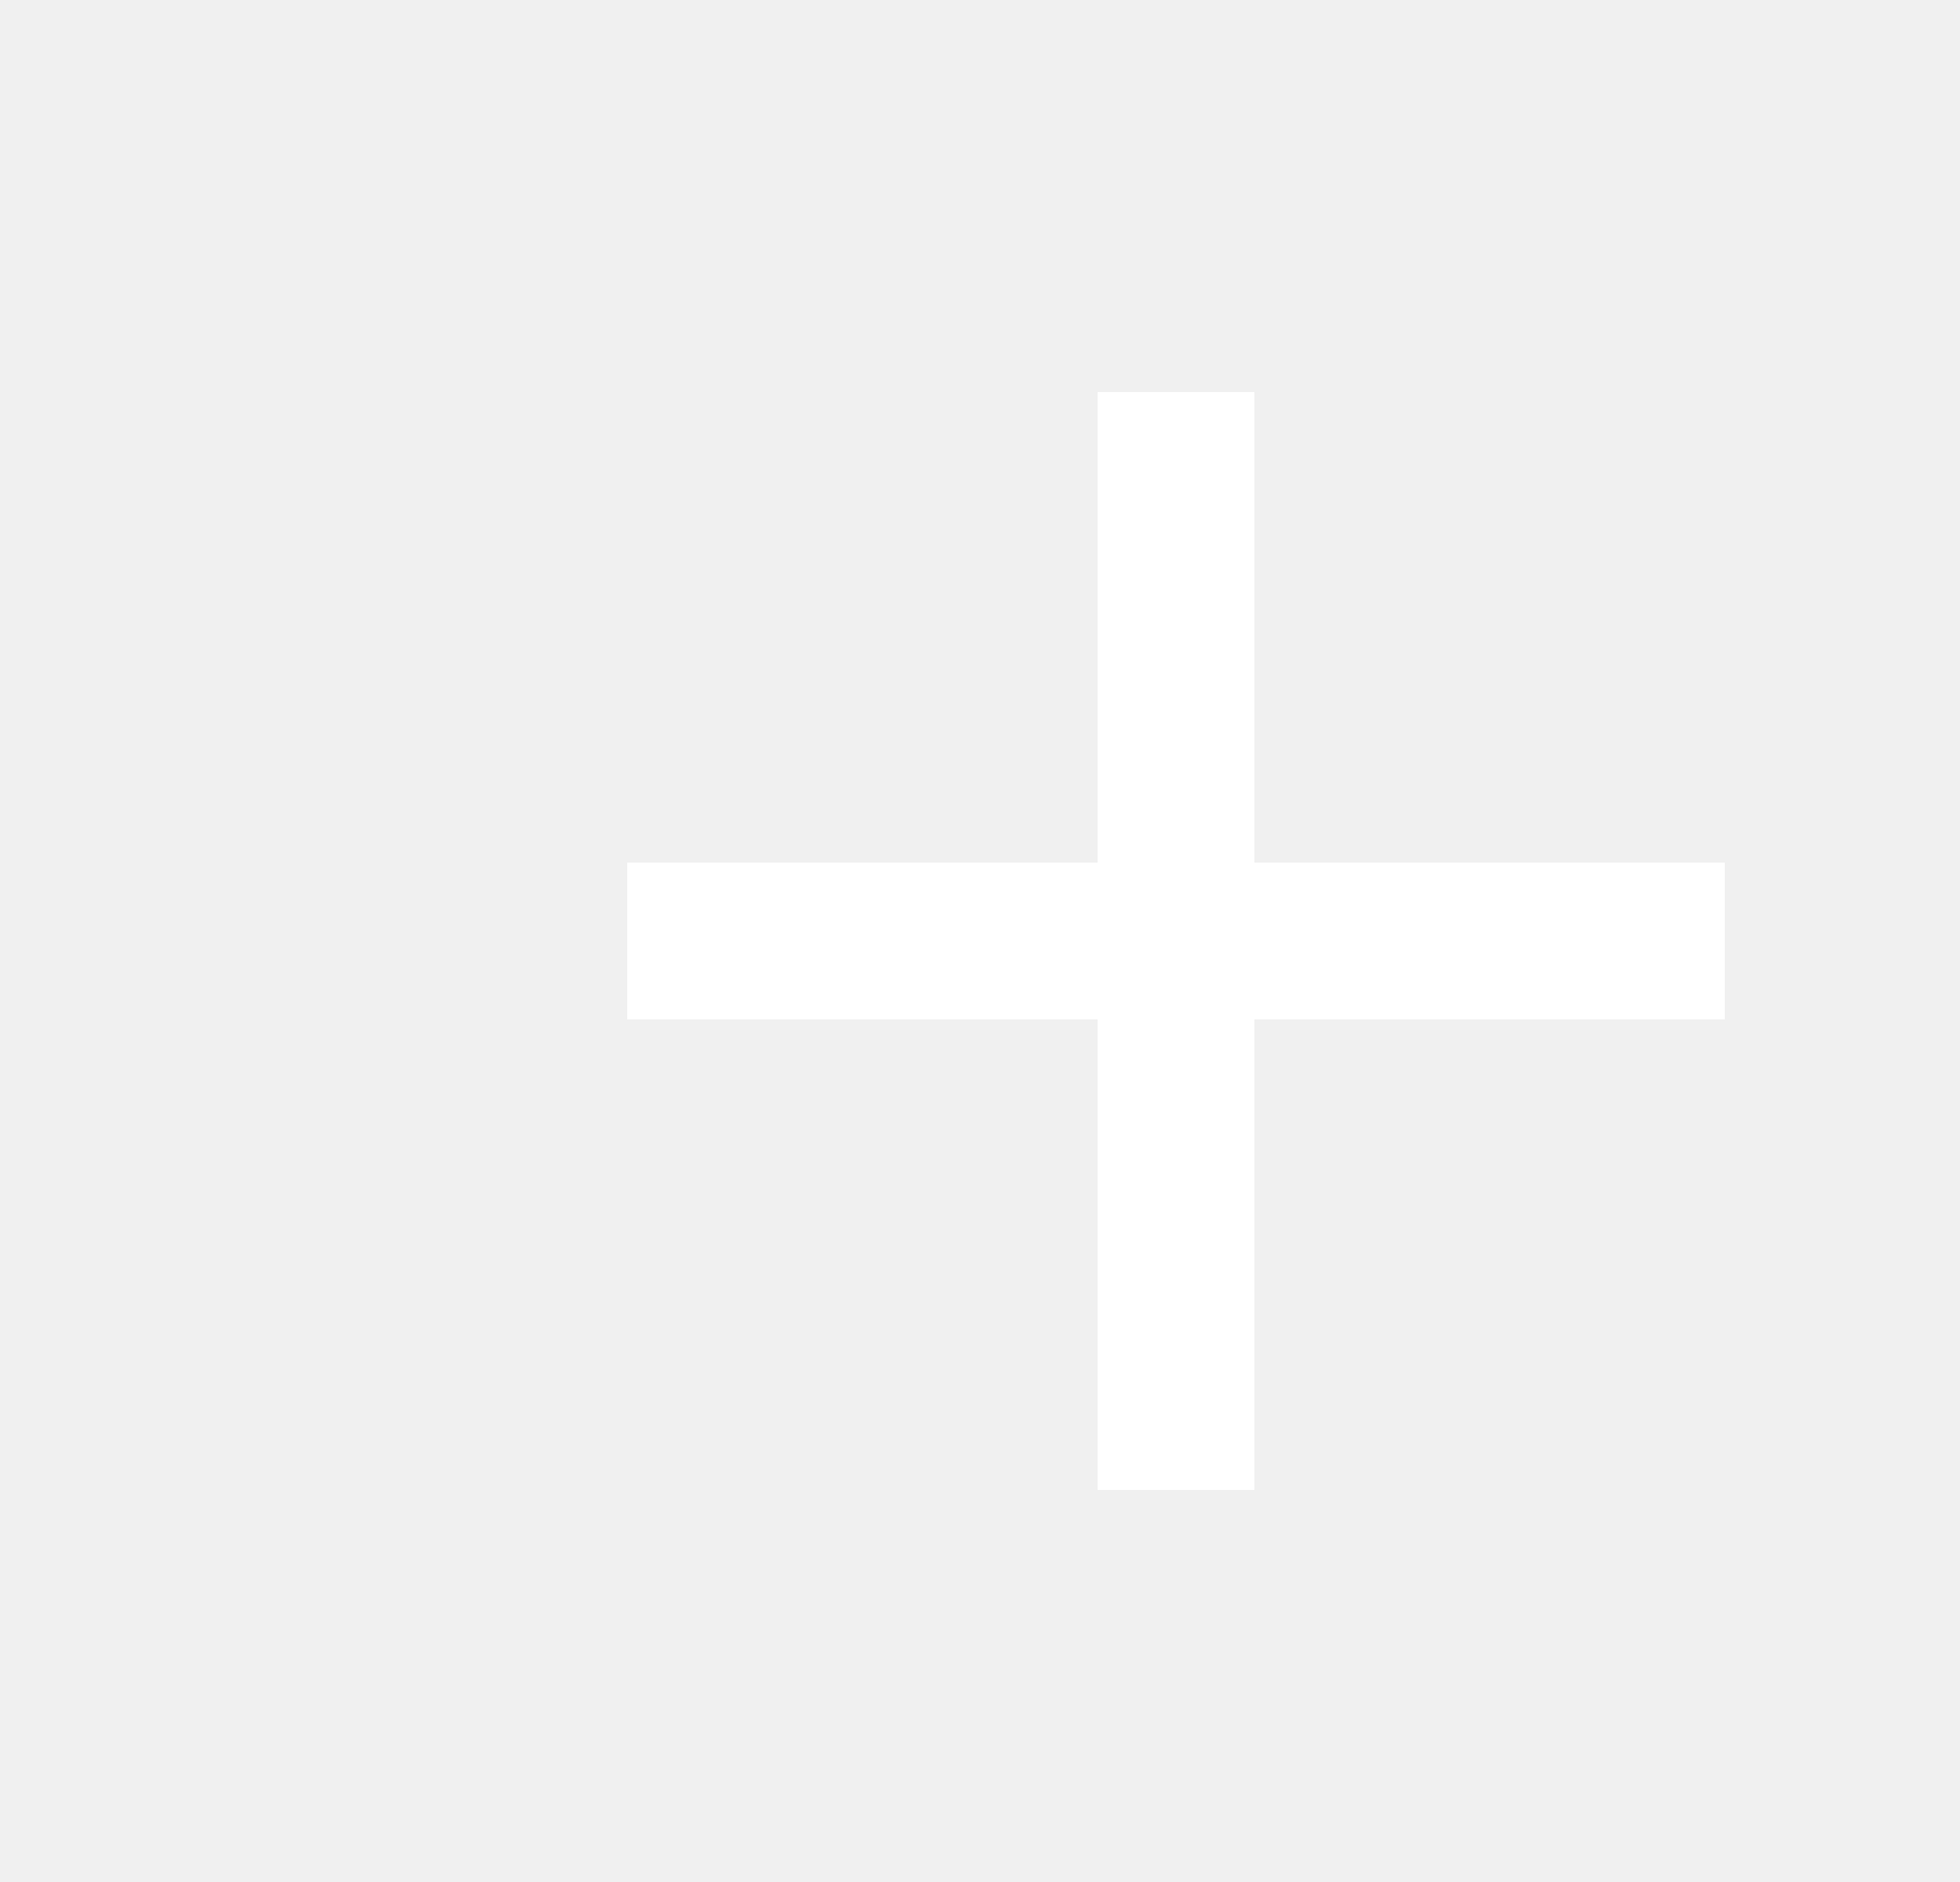
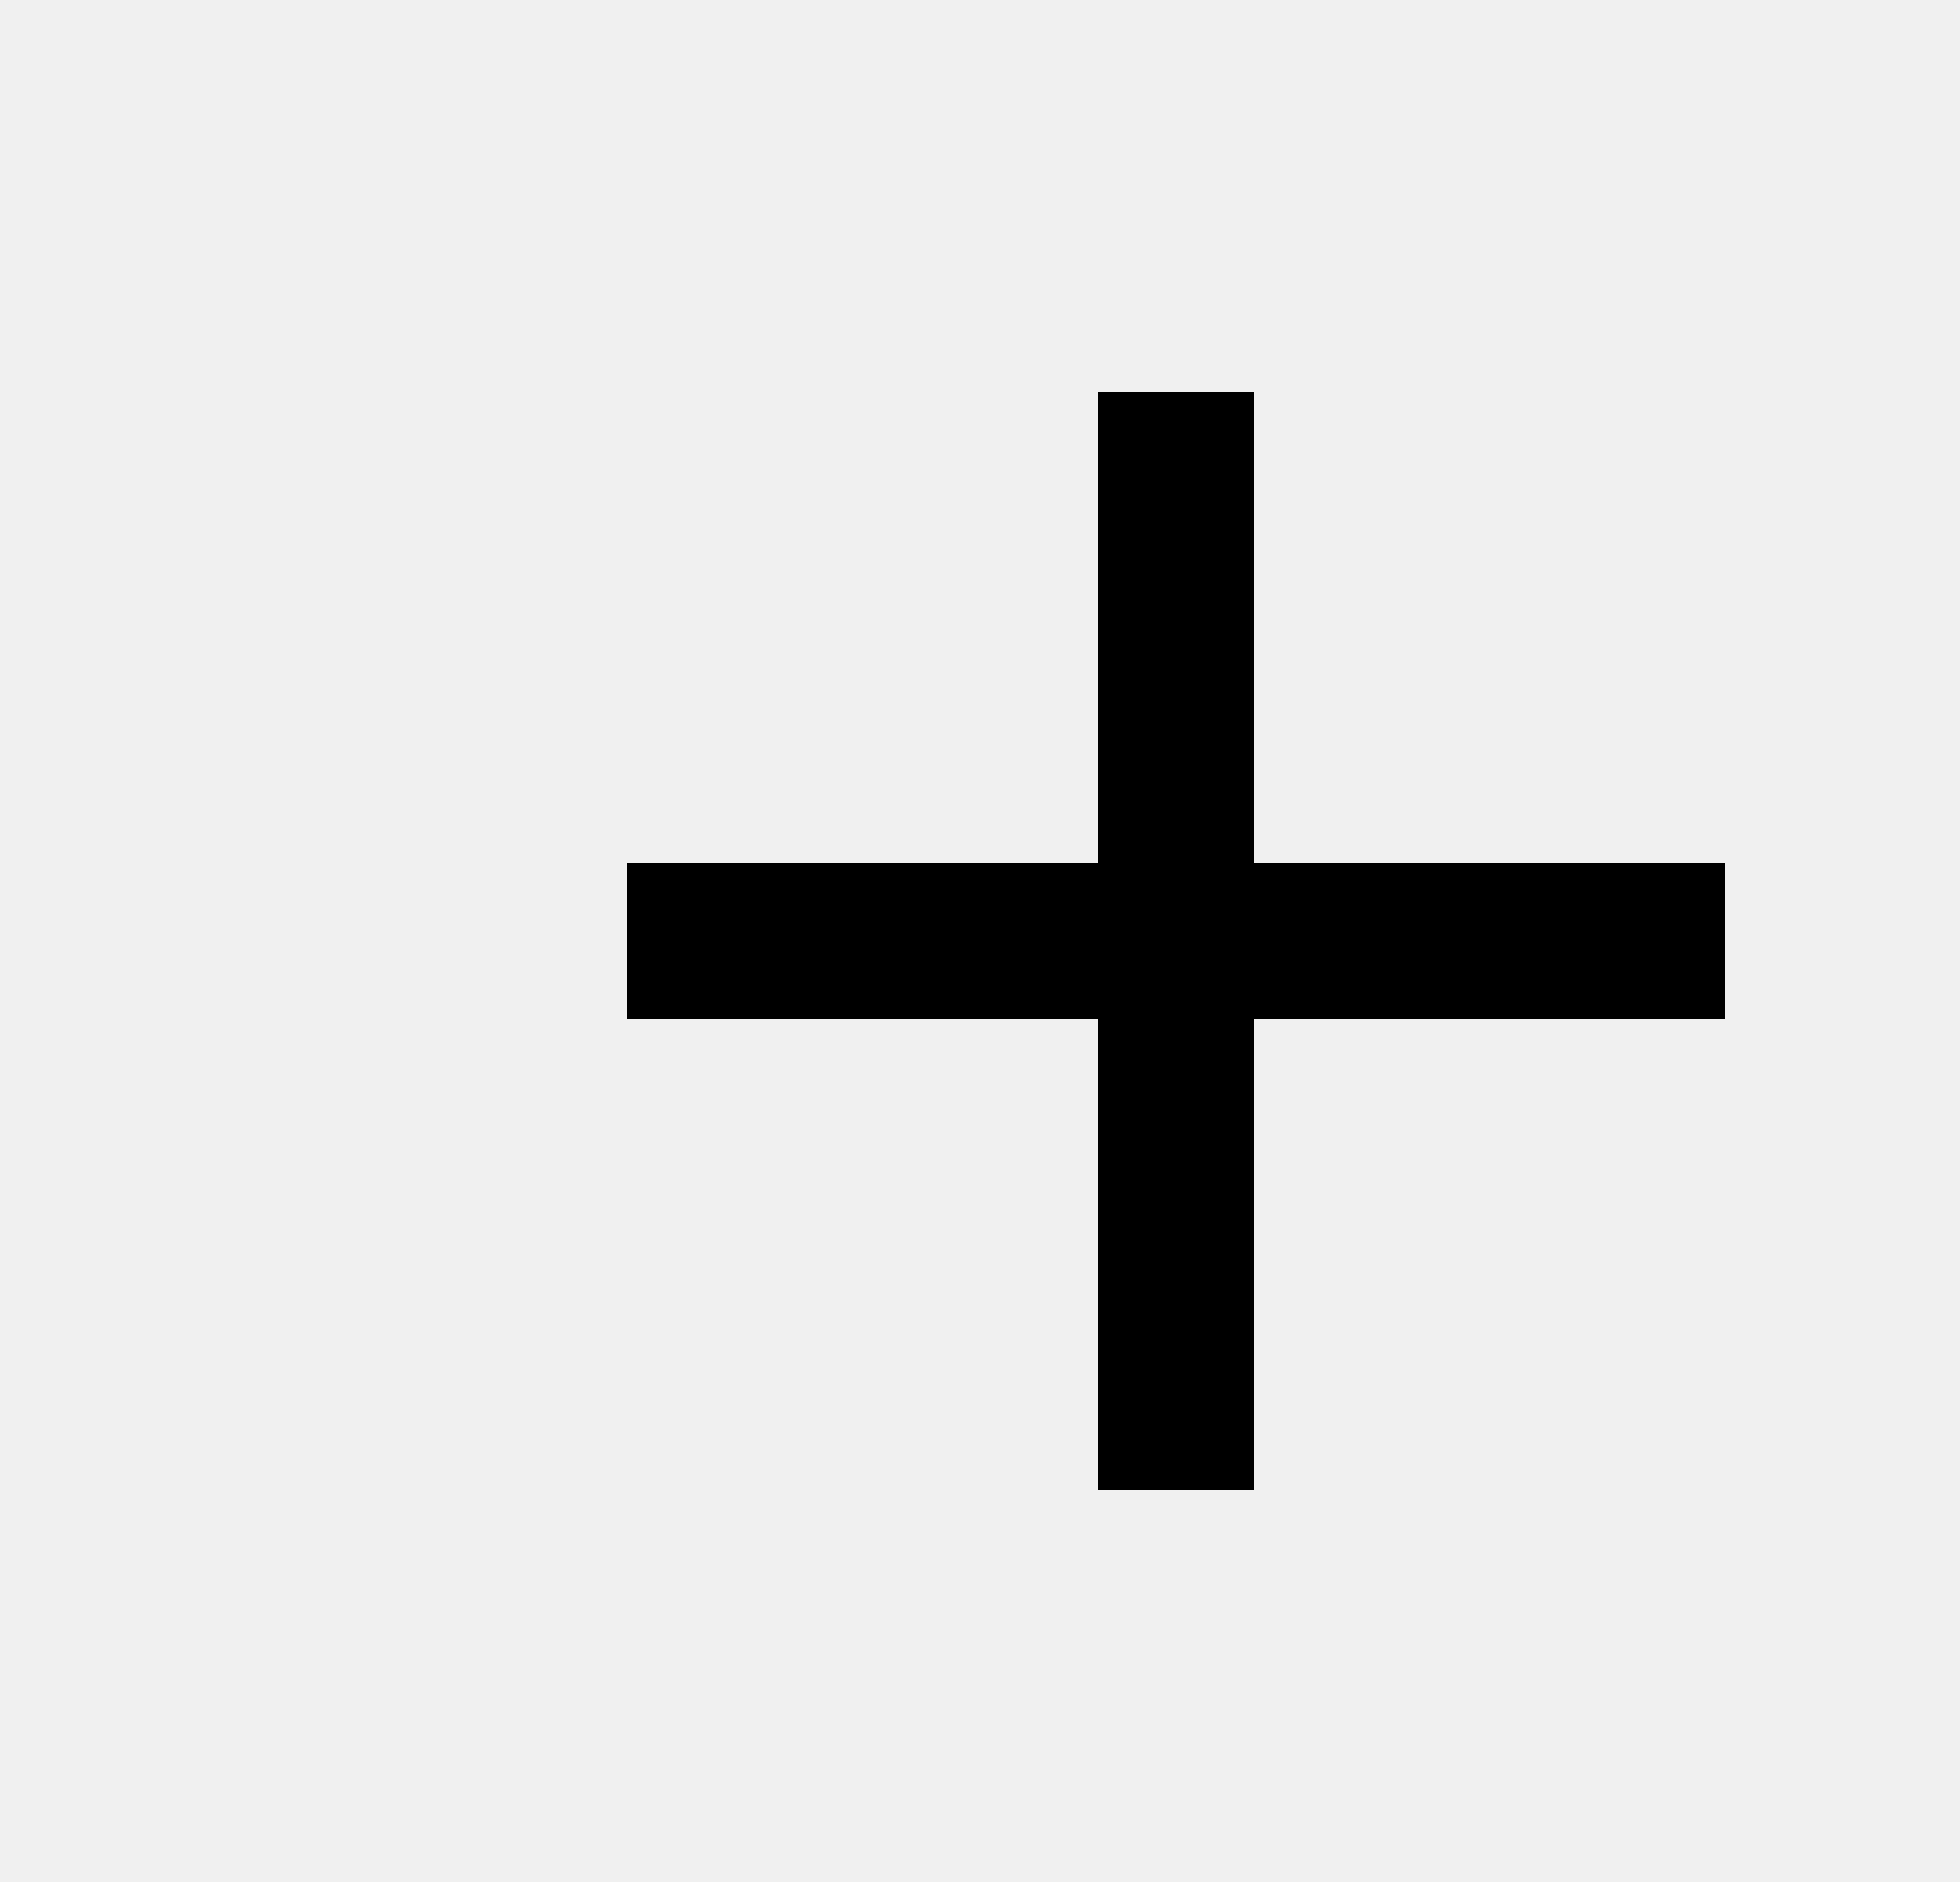
<svg xmlns="http://www.w3.org/2000/svg" width="25" height="24" id="svg11300" version="1.0" style="display:inline;enable-background:new">
  <defs id="defs3" />
  <g style="display:inline" id="layer1" transform="translate(0,-276)">
    <g style="display:inline;enable-background:new" id="g4181" transform="translate(36.99705,217.6024)">
      <g transform="translate(0,-276)" id="layer1-1" style="display:inline" />
    </g>
-     <path style="fill:#ffffff;fill-opacity:1;display:inline;enable-background:new" d="m 14,281 0,6 -6,0 0,2 6,0 0,6 2,0 0,-6 6,0 0,-2 -6,0 0,-6 -2,0 z" id="rect3119-7" />
+     <path style="fill:#000000;fill-opacity:1;display:inline;enable-background:new" d="m 14,281 0,6 -6,0 0,2 6,0 0,6 2,0 0,-6 6,0 0,-2 -6,0 0,-6 -2,0 z" id="rect3119-7" />
  </g>
</svg>
